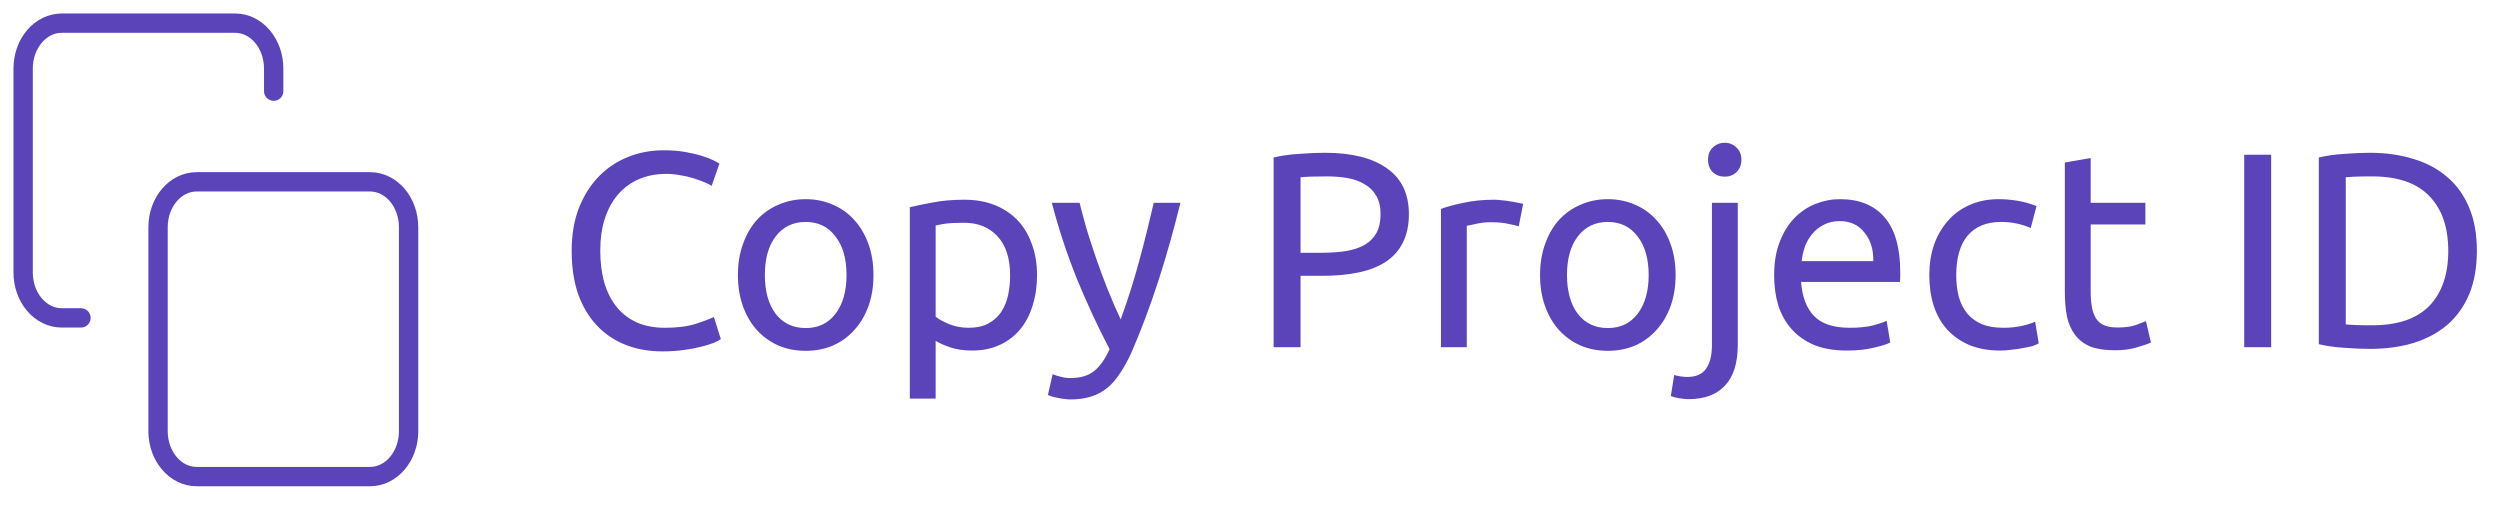
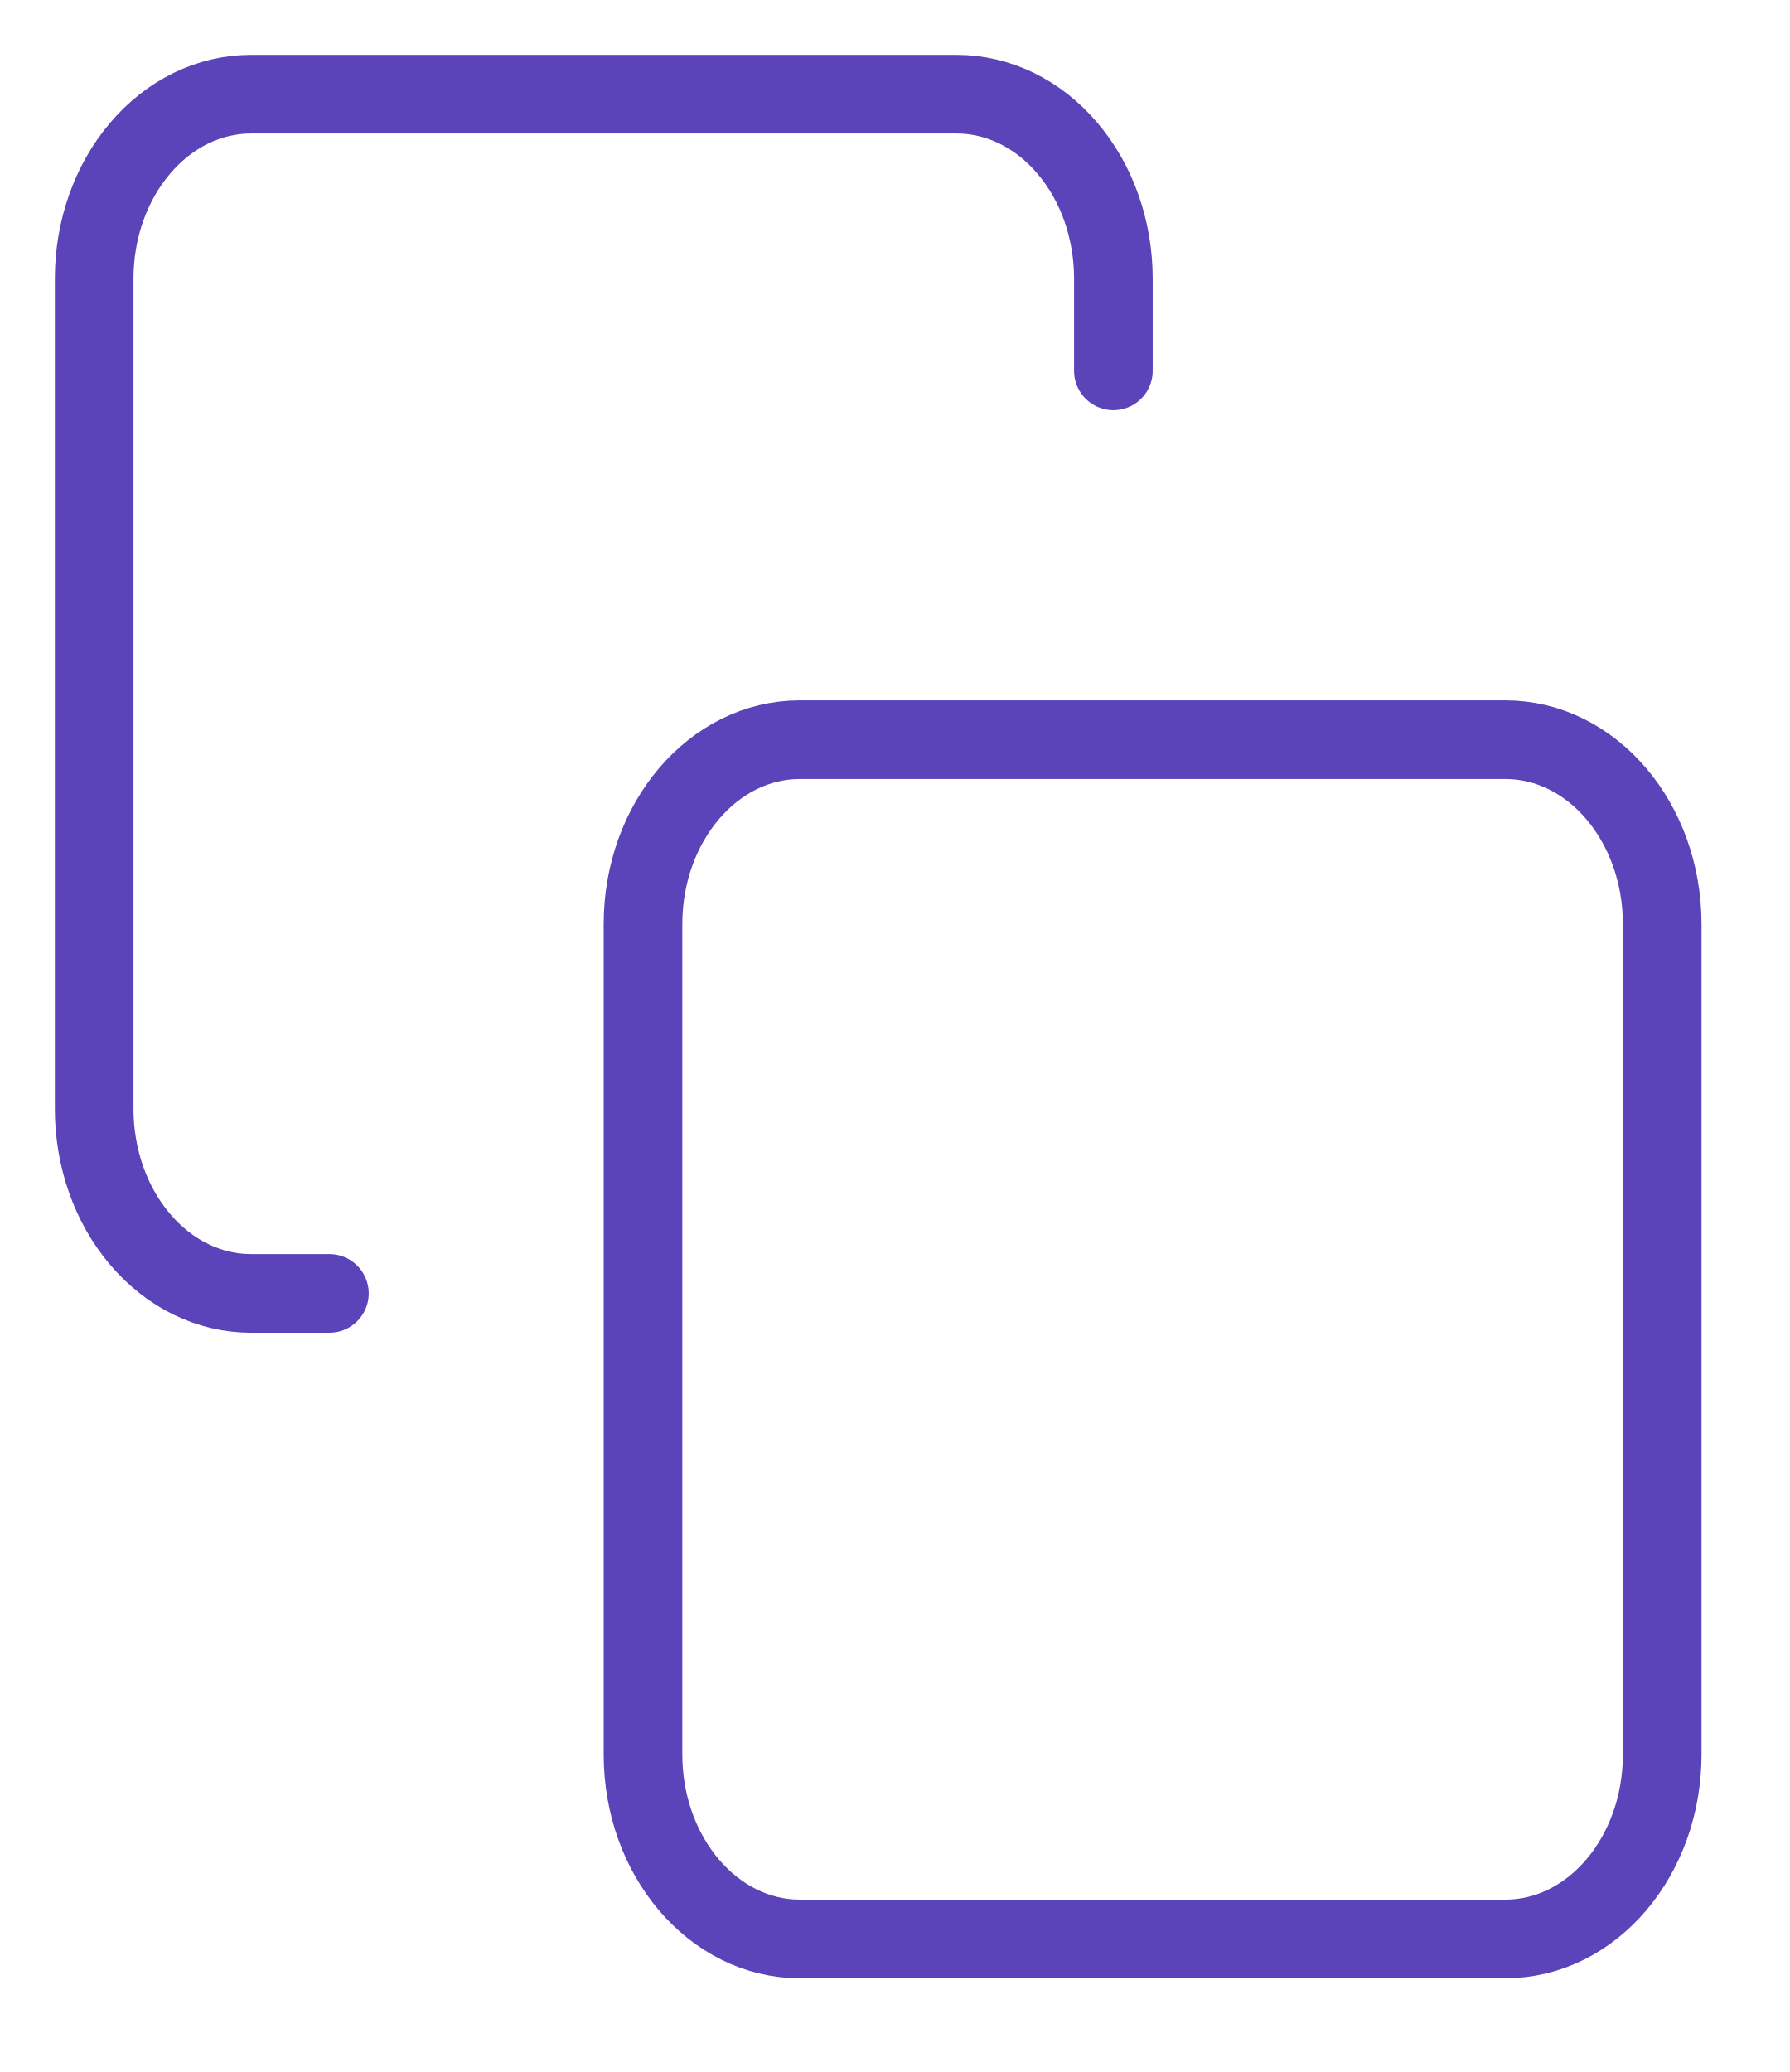
- <svg xmlns="http://www.w3.org/2000/svg" width="108" height="22" viewBox="0 0 108 22" fill="none">
-   <path d="M15.986 7.855H8.493C7.574 7.855 6.828 8.732 6.828 9.814V18.629C6.828 19.711 7.574 20.588 8.493 20.588H15.986C16.906 20.588 17.651 19.711 17.651 18.629V9.814C17.651 8.732 16.906 7.855 15.986 7.855Z" stroke="#5B44BA" stroke-width="0.835" stroke-linecap="round" stroke-linejoin="round" />
+ <svg xmlns="http://www.w3.org/2000/svg" width="19" height="22" viewBox="0 0 19 22" fill="none">
+   <path d="M15.986 7.854H8.493C7.574 7.854 6.828 8.731 6.828 9.813V18.628C6.828 19.71 7.574 20.587 8.493 20.587H15.986C16.906 20.587 17.651 19.71 17.651 18.628V9.813C17.651 8.731 16.906 7.854 15.986 7.854Z" stroke="#5B44BA" stroke-width="0.835" stroke-linecap="round" stroke-linejoin="round" />
  <path d="M3.498 13.733H2.665C2.223 13.733 1.8 13.527 1.488 13.159C1.175 12.792 1 12.293 1 11.774V2.959C1 2.439 1.175 1.941 1.488 1.574C1.8 1.206 2.223 1 2.665 1H10.158C10.6 1 11.023 1.206 11.335 1.574C11.648 1.941 11.823 2.439 11.823 2.959V3.938" stroke="#5B44BA" stroke-width="0.835" stroke-linecap="round" stroke-linejoin="round" />
-   <path d="M28.608 15.18C28.024 15.18 27.492 15.084 27.012 14.892C26.532 14.7 26.12 14.42 25.776 14.052C25.432 13.684 25.164 13.232 24.972 12.696C24.788 12.152 24.696 11.532 24.696 10.836C24.696 10.14 24.8 9.524 25.008 8.988C25.224 8.444 25.512 7.988 25.872 7.62C26.232 7.252 26.652 6.972 27.132 6.78C27.612 6.588 28.124 6.492 28.668 6.492C29.012 6.492 29.32 6.516 29.592 6.564C29.872 6.612 30.112 6.668 30.312 6.732C30.52 6.796 30.688 6.86 30.816 6.924C30.944 6.988 31.032 7.036 31.08 7.068L30.744 8.028C30.672 7.98 30.568 7.928 30.432 7.872C30.296 7.816 30.14 7.76 29.964 7.704C29.796 7.648 29.608 7.604 29.4 7.572C29.2 7.532 28.996 7.512 28.788 7.512C28.348 7.512 27.952 7.588 27.6 7.74C27.248 7.892 26.948 8.112 26.7 8.4C26.452 8.688 26.26 9.04 26.124 9.456C25.996 9.864 25.932 10.324 25.932 10.836C25.932 11.332 25.988 11.784 26.1 12.192C26.22 12.6 26.396 12.952 26.628 13.248C26.86 13.536 27.148 13.76 27.492 13.92C27.844 14.08 28.252 14.16 28.716 14.16C29.252 14.16 29.696 14.104 30.048 13.992C30.4 13.88 30.664 13.78 30.84 13.692L31.14 14.652C31.084 14.692 30.984 14.744 30.84 14.808C30.696 14.864 30.516 14.92 30.3 14.976C30.084 15.032 29.832 15.08 29.544 15.12C29.256 15.16 28.944 15.18 28.608 15.18ZM37.734 11.88C37.734 12.376 37.662 12.824 37.518 13.224C37.374 13.624 37.17 13.968 36.906 14.256C36.65 14.544 36.342 14.768 35.982 14.928C35.622 15.08 35.23 15.156 34.806 15.156C34.382 15.156 33.99 15.08 33.63 14.928C33.27 14.768 32.958 14.544 32.694 14.256C32.438 13.968 32.238 13.624 32.094 13.224C31.95 12.824 31.878 12.376 31.878 11.88C31.878 11.392 31.95 10.948 32.094 10.548C32.238 10.14 32.438 9.792 32.694 9.504C32.958 9.216 33.27 8.996 33.63 8.844C33.99 8.684 34.382 8.604 34.806 8.604C35.23 8.604 35.622 8.684 35.982 8.844C36.342 8.996 36.65 9.216 36.906 9.504C37.17 9.792 37.374 10.14 37.518 10.548C37.662 10.948 37.734 11.392 37.734 11.88ZM36.57 11.88C36.57 11.176 36.41 10.62 36.09 10.212C35.778 9.796 35.35 9.588 34.806 9.588C34.262 9.588 33.83 9.796 33.51 10.212C33.198 10.62 33.042 11.176 33.042 11.88C33.042 12.584 33.198 13.144 33.51 13.56C33.83 13.968 34.262 14.172 34.806 14.172C35.35 14.172 35.778 13.968 36.09 13.56C36.41 13.144 36.57 12.584 36.57 11.88ZM43.636 11.892C43.636 11.164 43.456 10.604 43.096 10.212C42.736 9.82 42.256 9.624 41.656 9.624C41.32 9.624 41.056 9.636 40.864 9.66C40.68 9.684 40.532 9.712 40.42 9.744V13.68C40.556 13.792 40.752 13.9 41.008 14.004C41.264 14.108 41.544 14.16 41.848 14.16C42.168 14.16 42.44 14.104 42.664 13.992C42.896 13.872 43.084 13.712 43.228 13.512C43.372 13.304 43.476 13.064 43.54 12.792C43.604 12.512 43.636 12.212 43.636 11.892ZM44.8 11.892C44.8 12.364 44.736 12.8 44.608 13.2C44.488 13.6 44.308 13.944 44.068 14.232C43.828 14.52 43.532 14.744 43.18 14.904C42.836 15.064 42.44 15.144 41.992 15.144C41.632 15.144 41.312 15.096 41.032 15C40.76 14.904 40.556 14.812 40.42 14.724V17.22H39.304V8.952C39.568 8.888 39.896 8.82 40.288 8.748C40.688 8.668 41.148 8.628 41.668 8.628C42.148 8.628 42.58 8.704 42.964 8.856C43.348 9.008 43.676 9.224 43.948 9.504C44.22 9.784 44.428 10.128 44.572 10.536C44.724 10.936 44.8 11.388 44.8 11.892ZM45.474 16.164C45.562 16.204 45.674 16.24 45.81 16.272C45.954 16.312 46.094 16.332 46.23 16.332C46.67 16.332 47.014 16.232 47.262 16.032C47.51 15.84 47.734 15.524 47.934 15.084C47.43 14.124 46.958 13.108 46.518 12.036C46.086 10.956 45.726 9.864 45.438 8.76H46.638C46.726 9.12 46.83 9.508 46.95 9.924C47.078 10.34 47.218 10.768 47.37 11.208C47.522 11.648 47.686 12.088 47.862 12.528C48.038 12.968 48.222 13.392 48.414 13.8C48.718 12.96 48.982 12.128 49.206 11.304C49.43 10.48 49.642 9.632 49.842 8.76H50.994C50.706 9.936 50.386 11.068 50.034 12.156C49.682 13.236 49.302 14.248 48.894 15.192C48.734 15.552 48.566 15.86 48.39 16.116C48.222 16.38 48.034 16.596 47.826 16.764C47.618 16.932 47.382 17.056 47.118 17.136C46.862 17.216 46.57 17.256 46.242 17.256C46.154 17.256 46.062 17.248 45.966 17.232C45.87 17.224 45.774 17.208 45.678 17.184C45.59 17.168 45.506 17.148 45.426 17.124C45.354 17.1 45.302 17.08 45.27 17.064L45.474 16.164ZM57.228 6.6C58.396 6.6 59.292 6.824 59.916 7.272C60.548 7.712 60.864 8.372 60.864 9.252C60.864 9.732 60.776 10.144 60.6 10.488C60.432 10.824 60.184 11.1 59.856 11.316C59.536 11.524 59.144 11.676 58.68 11.772C58.216 11.868 57.692 11.916 57.108 11.916H56.184V15H55.02V6.804C55.348 6.724 55.712 6.672 56.112 6.648C56.52 6.616 56.892 6.6 57.228 6.6ZM57.324 7.62C56.828 7.62 56.448 7.632 56.184 7.656V10.92H57.06C57.46 10.92 57.82 10.896 58.14 10.848C58.46 10.792 58.728 10.704 58.944 10.584C59.168 10.456 59.34 10.284 59.46 10.068C59.58 9.852 59.64 9.576 59.64 9.24C59.64 8.92 59.576 8.656 59.448 8.448C59.328 8.24 59.16 8.076 58.944 7.956C58.736 7.828 58.492 7.74 58.212 7.692C57.932 7.644 57.636 7.62 57.324 7.62ZM64.553 8.628C64.649 8.628 64.757 8.636 64.877 8.652C65.005 8.66 65.129 8.676 65.249 8.7C65.369 8.716 65.477 8.736 65.573 8.76C65.677 8.776 65.753 8.792 65.801 8.808L65.609 9.78C65.521 9.748 65.373 9.712 65.165 9.672C64.965 9.624 64.705 9.6 64.385 9.6C64.177 9.6 63.969 9.624 63.761 9.672C63.561 9.712 63.429 9.74 63.365 9.756V15H62.249V9.024C62.513 8.928 62.841 8.84 63.233 8.76C63.625 8.672 64.065 8.628 64.553 8.628ZM72.386 11.88C72.386 12.376 72.314 12.824 72.17 13.224C72.026 13.624 71.822 13.968 71.558 14.256C71.302 14.544 70.994 14.768 70.634 14.928C70.274 15.08 69.882 15.156 69.458 15.156C69.034 15.156 68.642 15.08 68.282 14.928C67.922 14.768 67.61 14.544 67.346 14.256C67.09 13.968 66.89 13.624 66.746 13.224C66.602 12.824 66.53 12.376 66.53 11.88C66.53 11.392 66.602 10.948 66.746 10.548C66.89 10.14 67.09 9.792 67.346 9.504C67.61 9.216 67.922 8.996 68.282 8.844C68.642 8.684 69.034 8.604 69.458 8.604C69.882 8.604 70.274 8.684 70.634 8.844C70.994 8.996 71.302 9.216 71.558 9.504C71.822 9.792 72.026 10.14 72.17 10.548C72.314 10.948 72.386 11.392 72.386 11.88ZM71.222 11.88C71.222 11.176 71.062 10.62 70.742 10.212C70.43 9.796 70.002 9.588 69.458 9.588C68.914 9.588 68.482 9.796 68.162 10.212C67.85 10.62 67.694 11.176 67.694 11.88C67.694 12.584 67.85 13.144 68.162 13.56C68.482 13.968 68.914 14.172 69.458 14.172C70.002 14.172 70.43 13.968 70.742 13.56C71.062 13.144 71.222 12.584 71.222 11.88ZM72.936 17.244C72.84 17.244 72.716 17.232 72.564 17.208C72.412 17.184 72.284 17.152 72.18 17.112L72.324 16.2C72.404 16.224 72.496 16.244 72.6 16.26C72.704 16.276 72.8 16.284 72.888 16.284C73.272 16.284 73.544 16.164 73.704 15.924C73.872 15.692 73.956 15.348 73.956 14.892V8.76H75.072V14.88C75.072 15.68 74.888 16.272 74.52 16.656C74.16 17.048 73.632 17.244 72.936 17.244ZM74.508 7.632C74.308 7.632 74.136 7.568 73.992 7.44C73.856 7.304 73.788 7.124 73.788 6.9C73.788 6.676 73.856 6.5 73.992 6.372C74.136 6.236 74.308 6.168 74.508 6.168C74.708 6.168 74.876 6.236 75.012 6.372C75.156 6.5 75.228 6.676 75.228 6.9C75.228 7.124 75.156 7.304 75.012 7.44C74.876 7.568 74.708 7.632 74.508 7.632ZM76.643 11.892C76.643 11.34 76.723 10.86 76.883 10.452C77.043 10.036 77.255 9.692 77.519 9.42C77.783 9.148 78.087 8.944 78.431 8.808C78.775 8.672 79.127 8.604 79.487 8.604C80.327 8.604 80.971 8.868 81.419 9.396C81.867 9.916 82.091 10.712 82.091 11.784C82.091 11.832 82.091 11.896 82.091 11.976C82.091 12.048 82.087 12.116 82.079 12.18H77.807C77.855 12.828 78.043 13.32 78.371 13.656C78.699 13.992 79.211 14.16 79.907 14.16C80.299 14.16 80.627 14.128 80.891 14.064C81.163 13.992 81.367 13.924 81.503 13.86L81.659 14.796C81.523 14.868 81.283 14.944 80.939 15.024C80.603 15.104 80.219 15.144 79.787 15.144C79.243 15.144 78.771 15.064 78.371 14.904C77.979 14.736 77.655 14.508 77.399 14.22C77.143 13.932 76.951 13.592 76.823 13.2C76.703 12.8 76.643 12.364 76.643 11.892ZM80.927 11.28C80.935 10.776 80.807 10.364 80.543 10.044C80.287 9.716 79.931 9.552 79.475 9.552C79.219 9.552 78.991 9.604 78.791 9.708C78.599 9.804 78.435 9.932 78.299 10.092C78.163 10.252 78.055 10.436 77.975 10.644C77.903 10.852 77.855 11.064 77.831 11.28H80.927ZM86.406 15.144C85.902 15.144 85.458 15.064 85.074 14.904C84.698 14.744 84.378 14.52 84.114 14.232C83.858 13.944 83.666 13.604 83.538 13.212C83.41 12.812 83.346 12.372 83.346 11.892C83.346 11.412 83.414 10.972 83.55 10.572C83.694 10.172 83.894 9.828 84.15 9.54C84.406 9.244 84.718 9.016 85.086 8.856C85.462 8.688 85.878 8.604 86.334 8.604C86.614 8.604 86.894 8.628 87.174 8.676C87.454 8.724 87.722 8.8 87.978 8.904L87.726 9.852C87.558 9.772 87.362 9.708 87.138 9.66C86.922 9.612 86.69 9.588 86.442 9.588C85.818 9.588 85.338 9.784 85.002 10.176C84.674 10.568 84.51 11.14 84.51 11.892C84.51 12.228 84.546 12.536 84.618 12.816C84.698 13.096 84.818 13.336 84.978 13.536C85.146 13.736 85.358 13.892 85.614 14.004C85.87 14.108 86.182 14.16 86.55 14.16C86.846 14.16 87.114 14.132 87.354 14.076C87.594 14.02 87.782 13.96 87.918 13.896L88.074 14.832C88.01 14.872 87.918 14.912 87.798 14.952C87.678 14.984 87.542 15.012 87.39 15.036C87.238 15.068 87.074 15.092 86.898 15.108C86.73 15.132 86.566 15.144 86.406 15.144ZM90.317 8.76H92.68V9.696H90.317V12.576C90.317 12.888 90.341 13.148 90.388 13.356C90.436 13.556 90.508 13.716 90.605 13.836C90.701 13.948 90.82 14.028 90.965 14.076C91.109 14.124 91.276 14.148 91.469 14.148C91.805 14.148 92.073 14.112 92.272 14.04C92.481 13.96 92.624 13.904 92.704 13.872L92.921 14.796C92.808 14.852 92.612 14.92 92.332 15C92.052 15.088 91.733 15.132 91.373 15.132C90.948 15.132 90.597 15.08 90.317 14.976C90.044 14.864 89.825 14.7 89.656 14.484C89.489 14.268 89.368 14.004 89.296 13.692C89.233 13.372 89.201 13.004 89.201 12.588V7.02L90.317 6.828V8.76ZM96.95 6.684H98.114V15H96.95V6.684ZM107.001 10.836C107.001 11.556 106.889 12.184 106.665 12.72C106.441 13.248 106.125 13.688 105.717 14.04C105.309 14.384 104.821 14.644 104.253 14.82C103.685 14.988 103.061 15.072 102.381 15.072C102.045 15.072 101.673 15.056 101.265 15.024C100.865 15 100.501 14.948 100.173 14.868V6.804C100.501 6.724 100.865 6.672 101.265 6.648C101.673 6.616 102.045 6.6 102.381 6.6C103.061 6.6 103.685 6.688 104.253 6.864C104.821 7.032 105.309 7.292 105.717 7.644C106.125 7.988 106.441 8.428 106.665 8.964C106.889 9.492 107.001 10.116 107.001 10.836ZM102.477 14.052C103.581 14.052 104.405 13.772 104.949 13.212C105.493 12.644 105.765 11.852 105.765 10.836C105.765 9.82 105.493 9.032 104.949 8.472C104.405 7.904 103.581 7.62 102.477 7.62C102.149 7.62 101.893 7.624 101.709 7.632C101.533 7.64 101.409 7.648 101.337 7.656V14.016C101.409 14.024 101.533 14.032 101.709 14.04C101.893 14.048 102.149 14.052 102.477 14.052Z" fill="#5B44BA" />
</svg>
